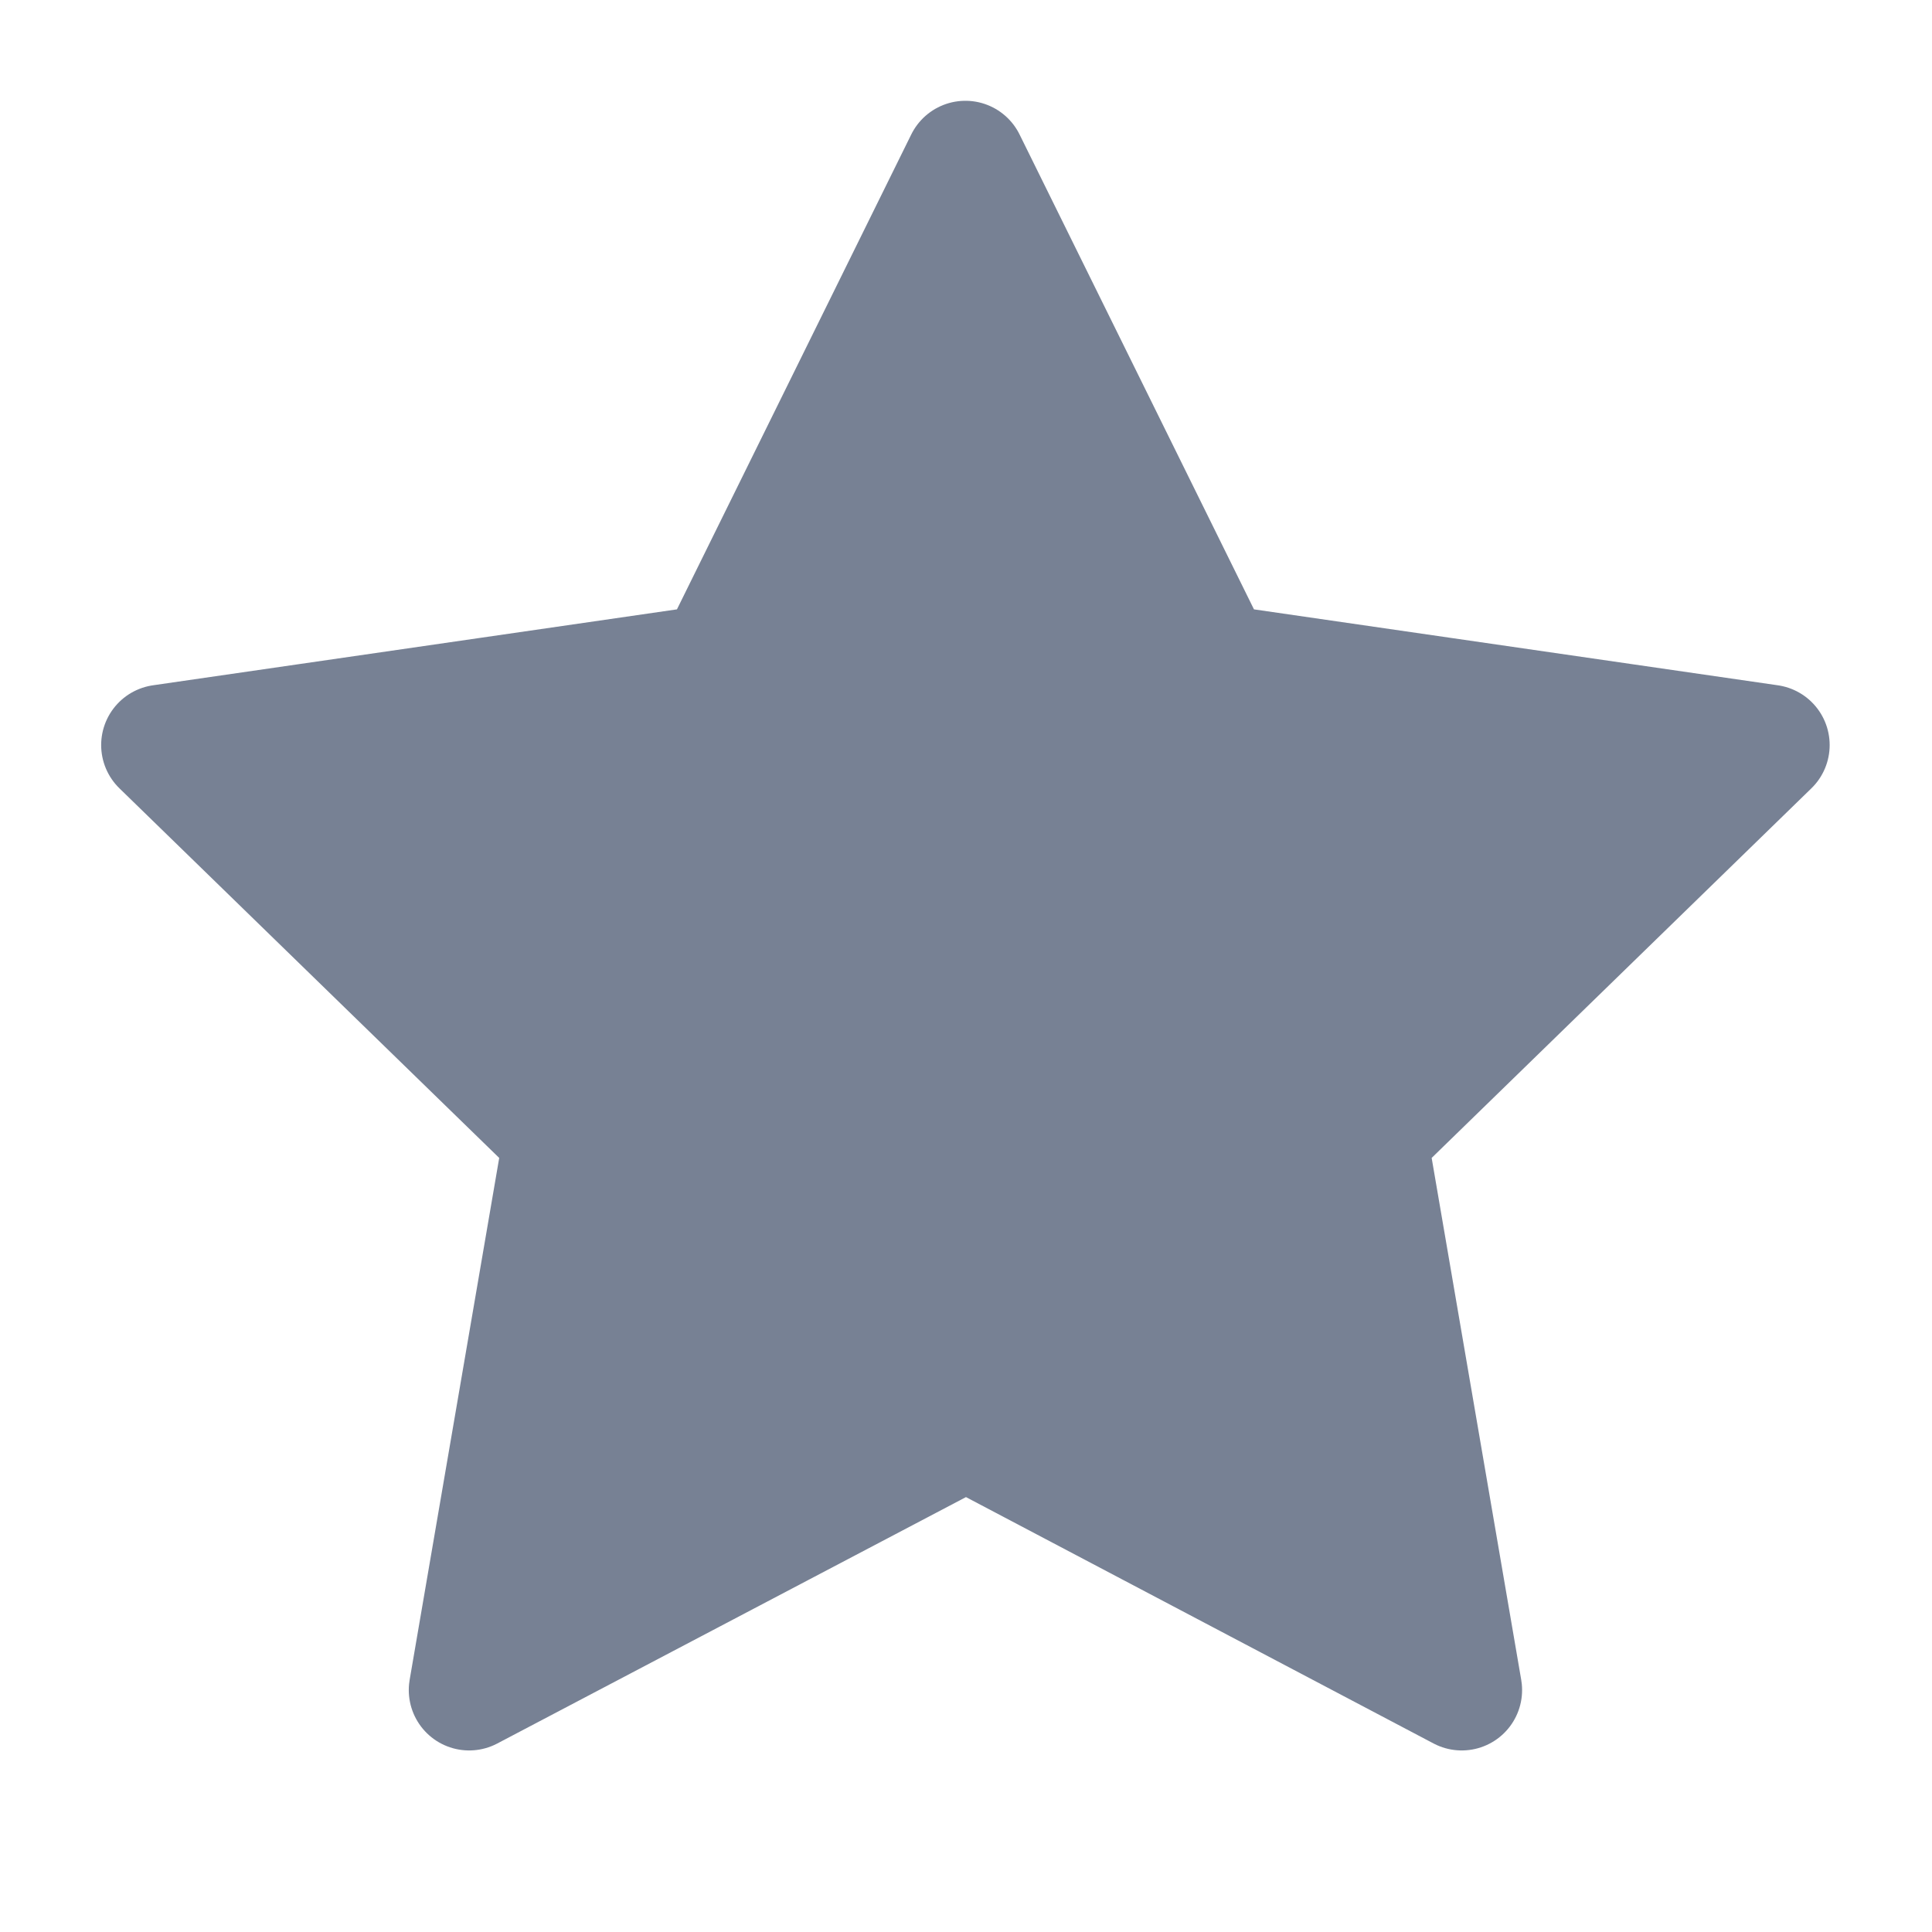
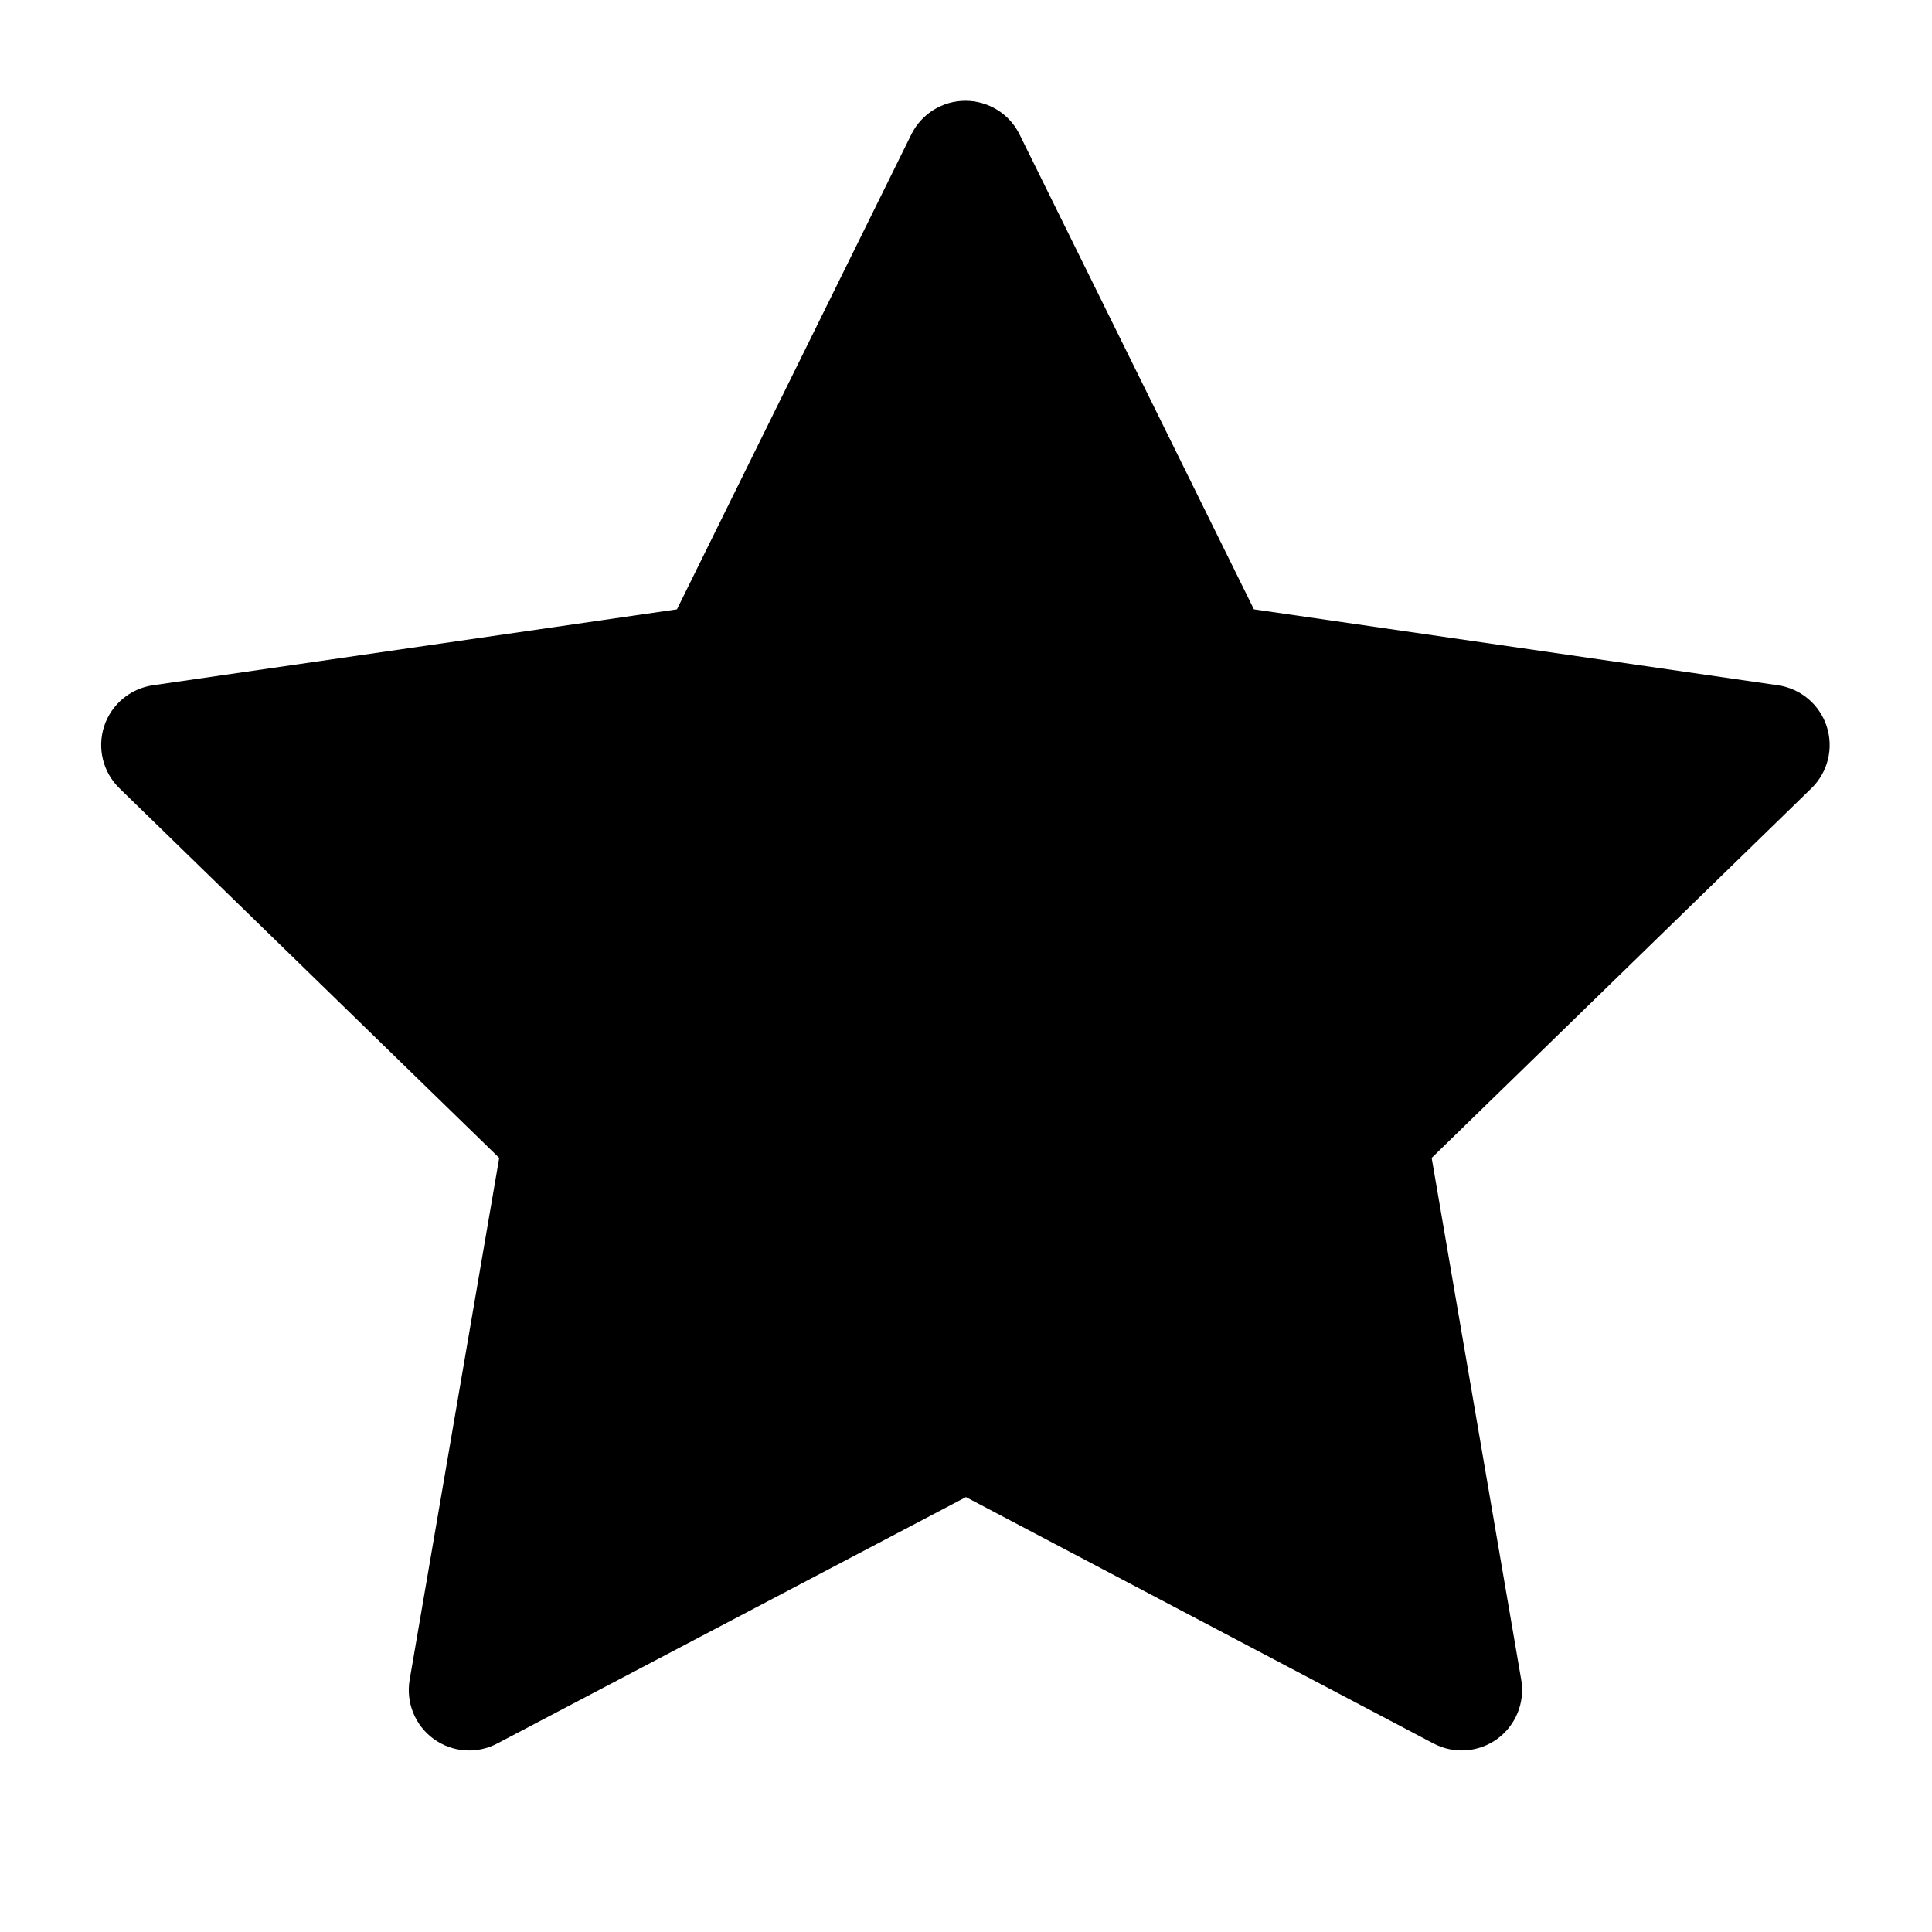
- <svg xmlns="http://www.w3.org/2000/svg" width="36" height="36" viewBox="0 0 36 36" fill="none">
-   <path d="M18 26.625L8.742 31.492L10.511 21.183L3.01 13.883L13.361 12.383L17.989 3.003L22.619 12.383L32.968 13.883L25.468 21.183L27.237 31.492L18 26.625Z" fill="#778194" stroke="#778194" stroke-width="2.25" stroke-linecap="round" stroke-linejoin="round" />
+ <svg xmlns="http://www.w3.org/2000/svg" width="36" height="36" viewBox="0 0 36 36">
+   <path d="M18 26.625L8.742 31.492L10.511 21.183L3.01 13.882L13.361 12.382L17.989 3.003L22.619 12.382L32.968 13.882L25.468 21.183L27.237 31.492L18 26.625Z" />
+   <path fill-rule="evenodd" clip-rule="evenodd" d="M17.989 1.878C18.418 1.878 18.809 2.121 18.998 2.505L23.365 11.354L33.13 12.769C33.554 12.831 33.906 13.127 34.038 13.535C34.171 13.943 34.06 14.39 33.753 14.689L26.677 21.576L28.346 31.302C28.418 31.724 28.244 32.151 27.898 32.403C27.551 32.654 27.091 32.687 26.712 32.488L17.999 27.896L9.265 32.488C8.886 32.688 8.427 32.654 8.081 32.403C7.734 32.151 7.561 31.724 7.633 31.302L9.302 21.576L2.226 14.689C1.919 14.39 1.808 13.943 1.94 13.535C2.073 13.127 2.425 12.831 2.849 12.769L12.614 11.354L16.981 2.505C17.17 2.121 17.561 1.878 17.989 1.878ZM17.989 5.545L14.369 12.88C14.205 13.213 13.888 13.443 13.522 13.496L5.431 14.668L11.295 20.377C11.561 20.635 11.682 21.008 11.619 21.373L10.236 29.436L17.476 25.629C17.805 25.457 18.197 25.457 18.524 25.63L25.742 29.433L24.36 21.373C24.297 21.008 24.418 20.635 24.684 20.377L30.548 14.668L22.457 13.496C22.09 13.443 21.774 13.213 21.61 12.88L17.989 5.545Z" />
</svg>
